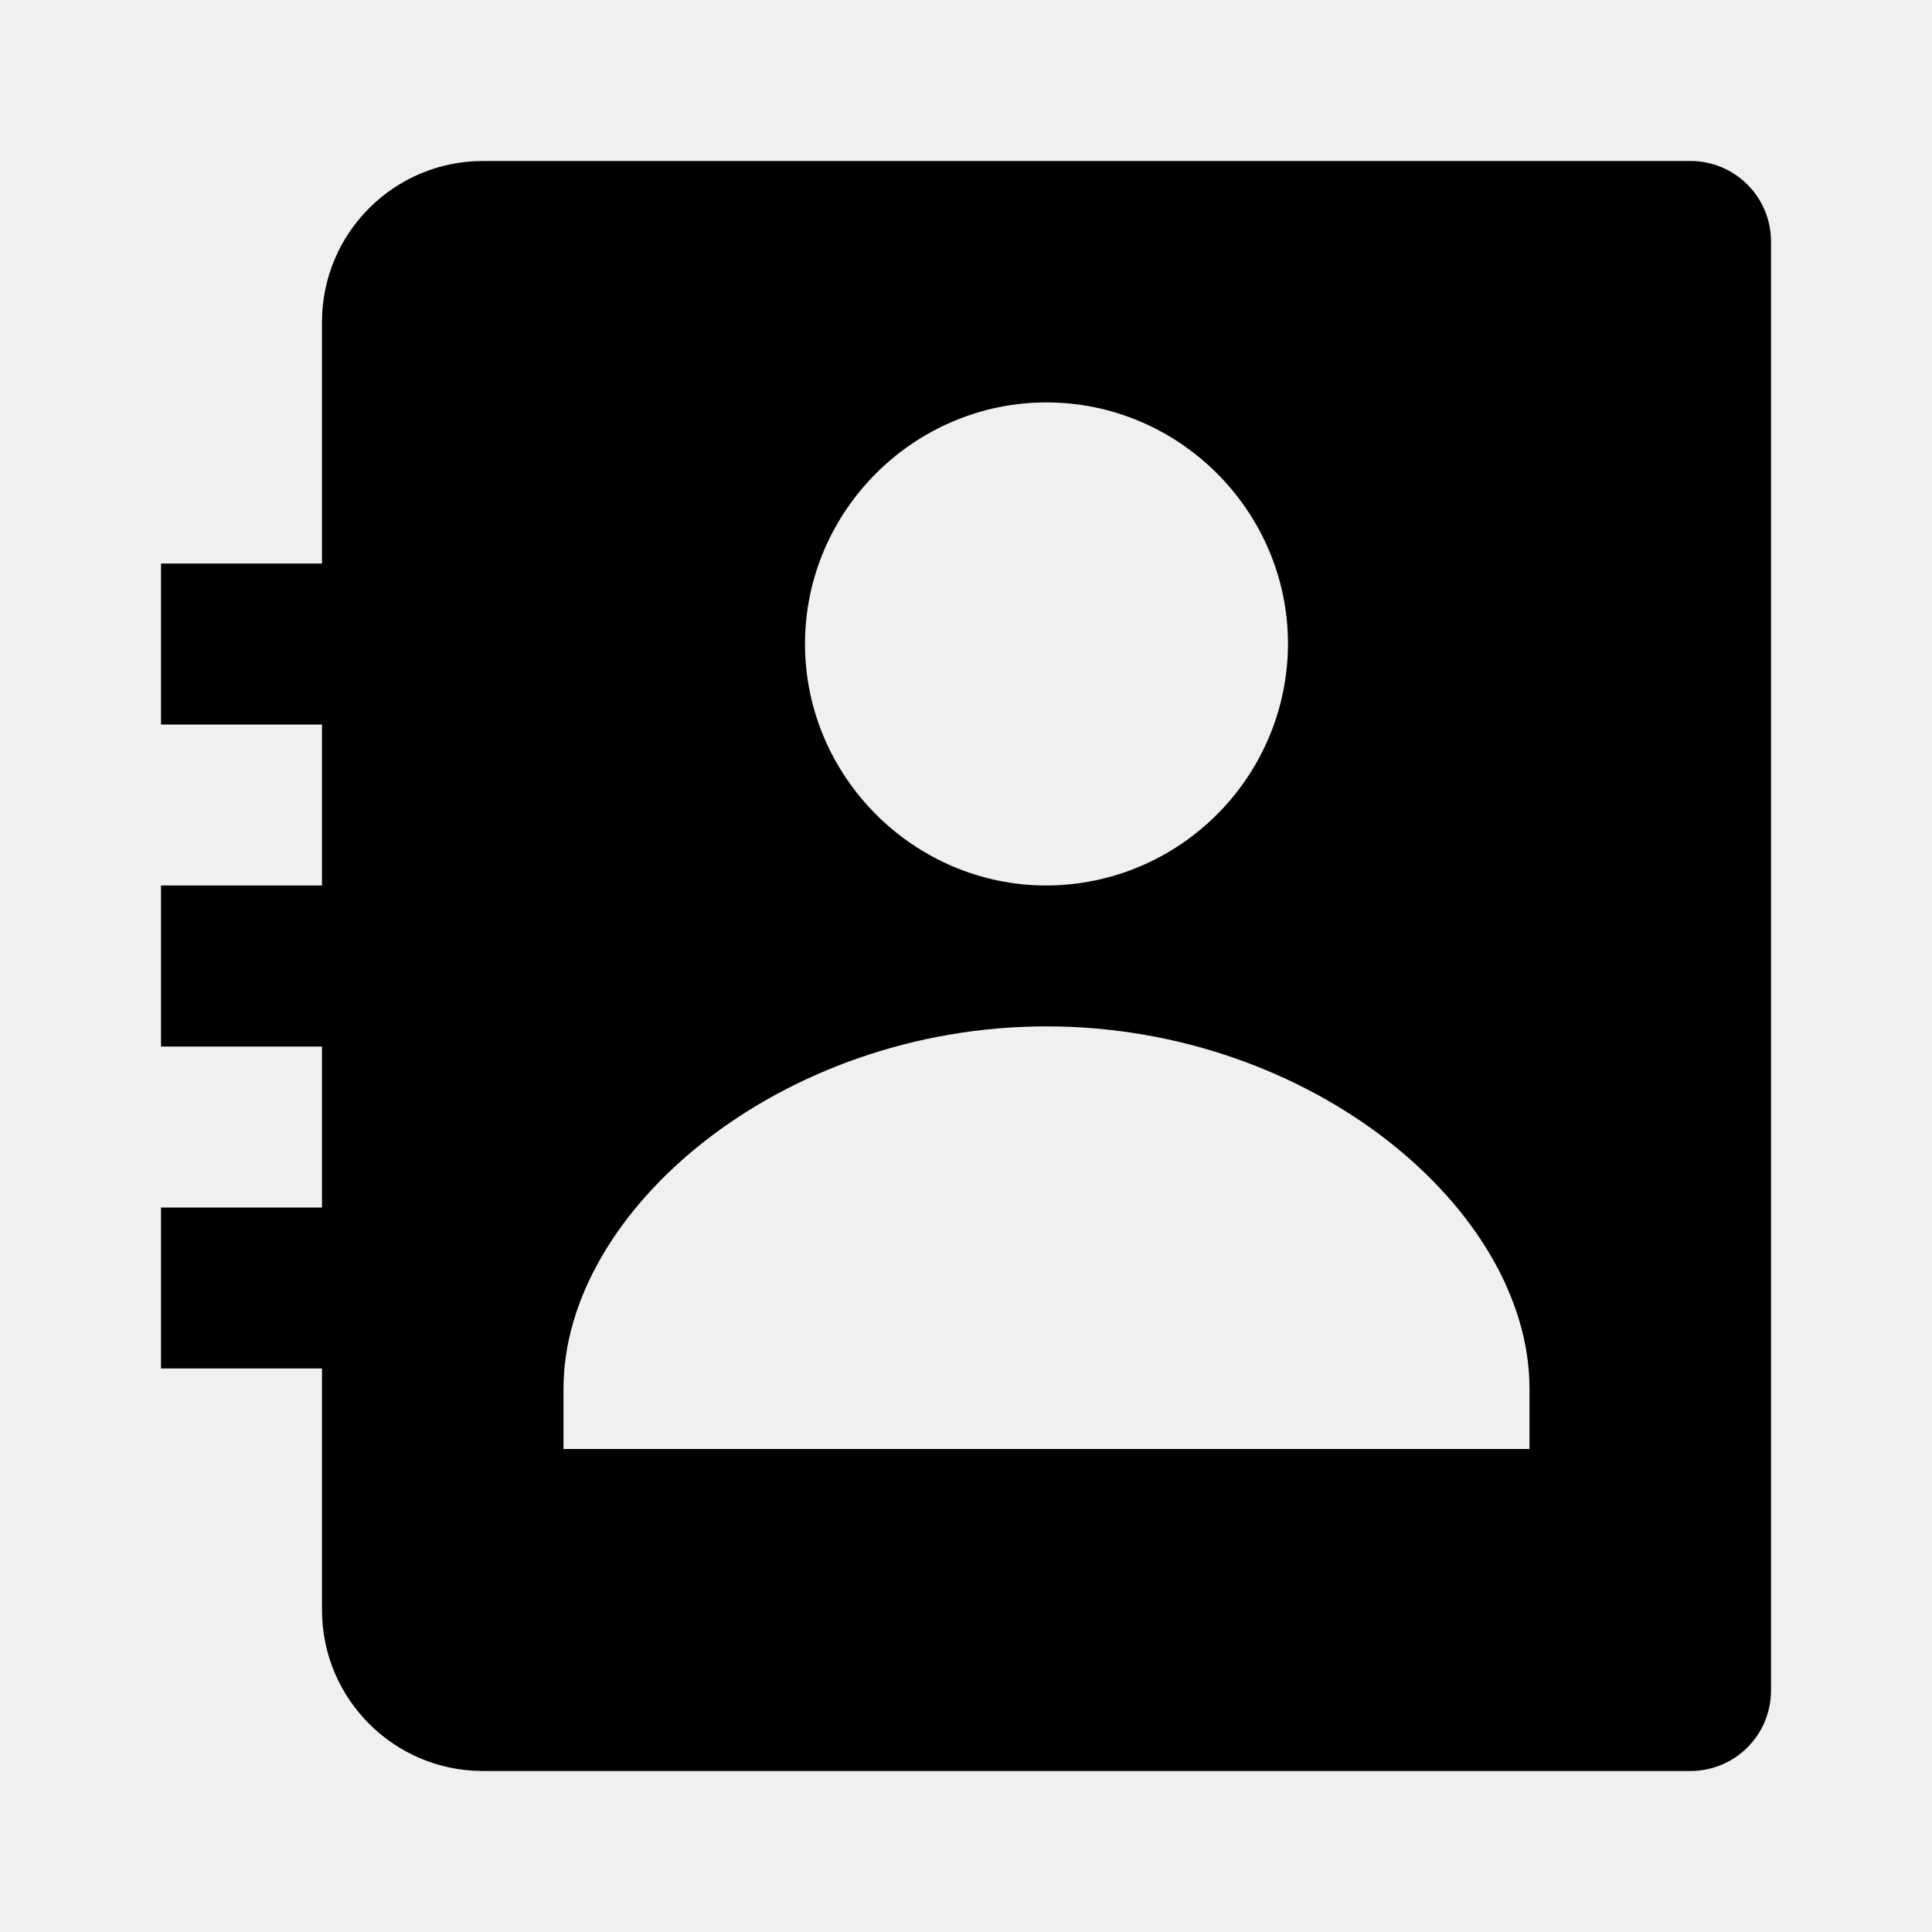
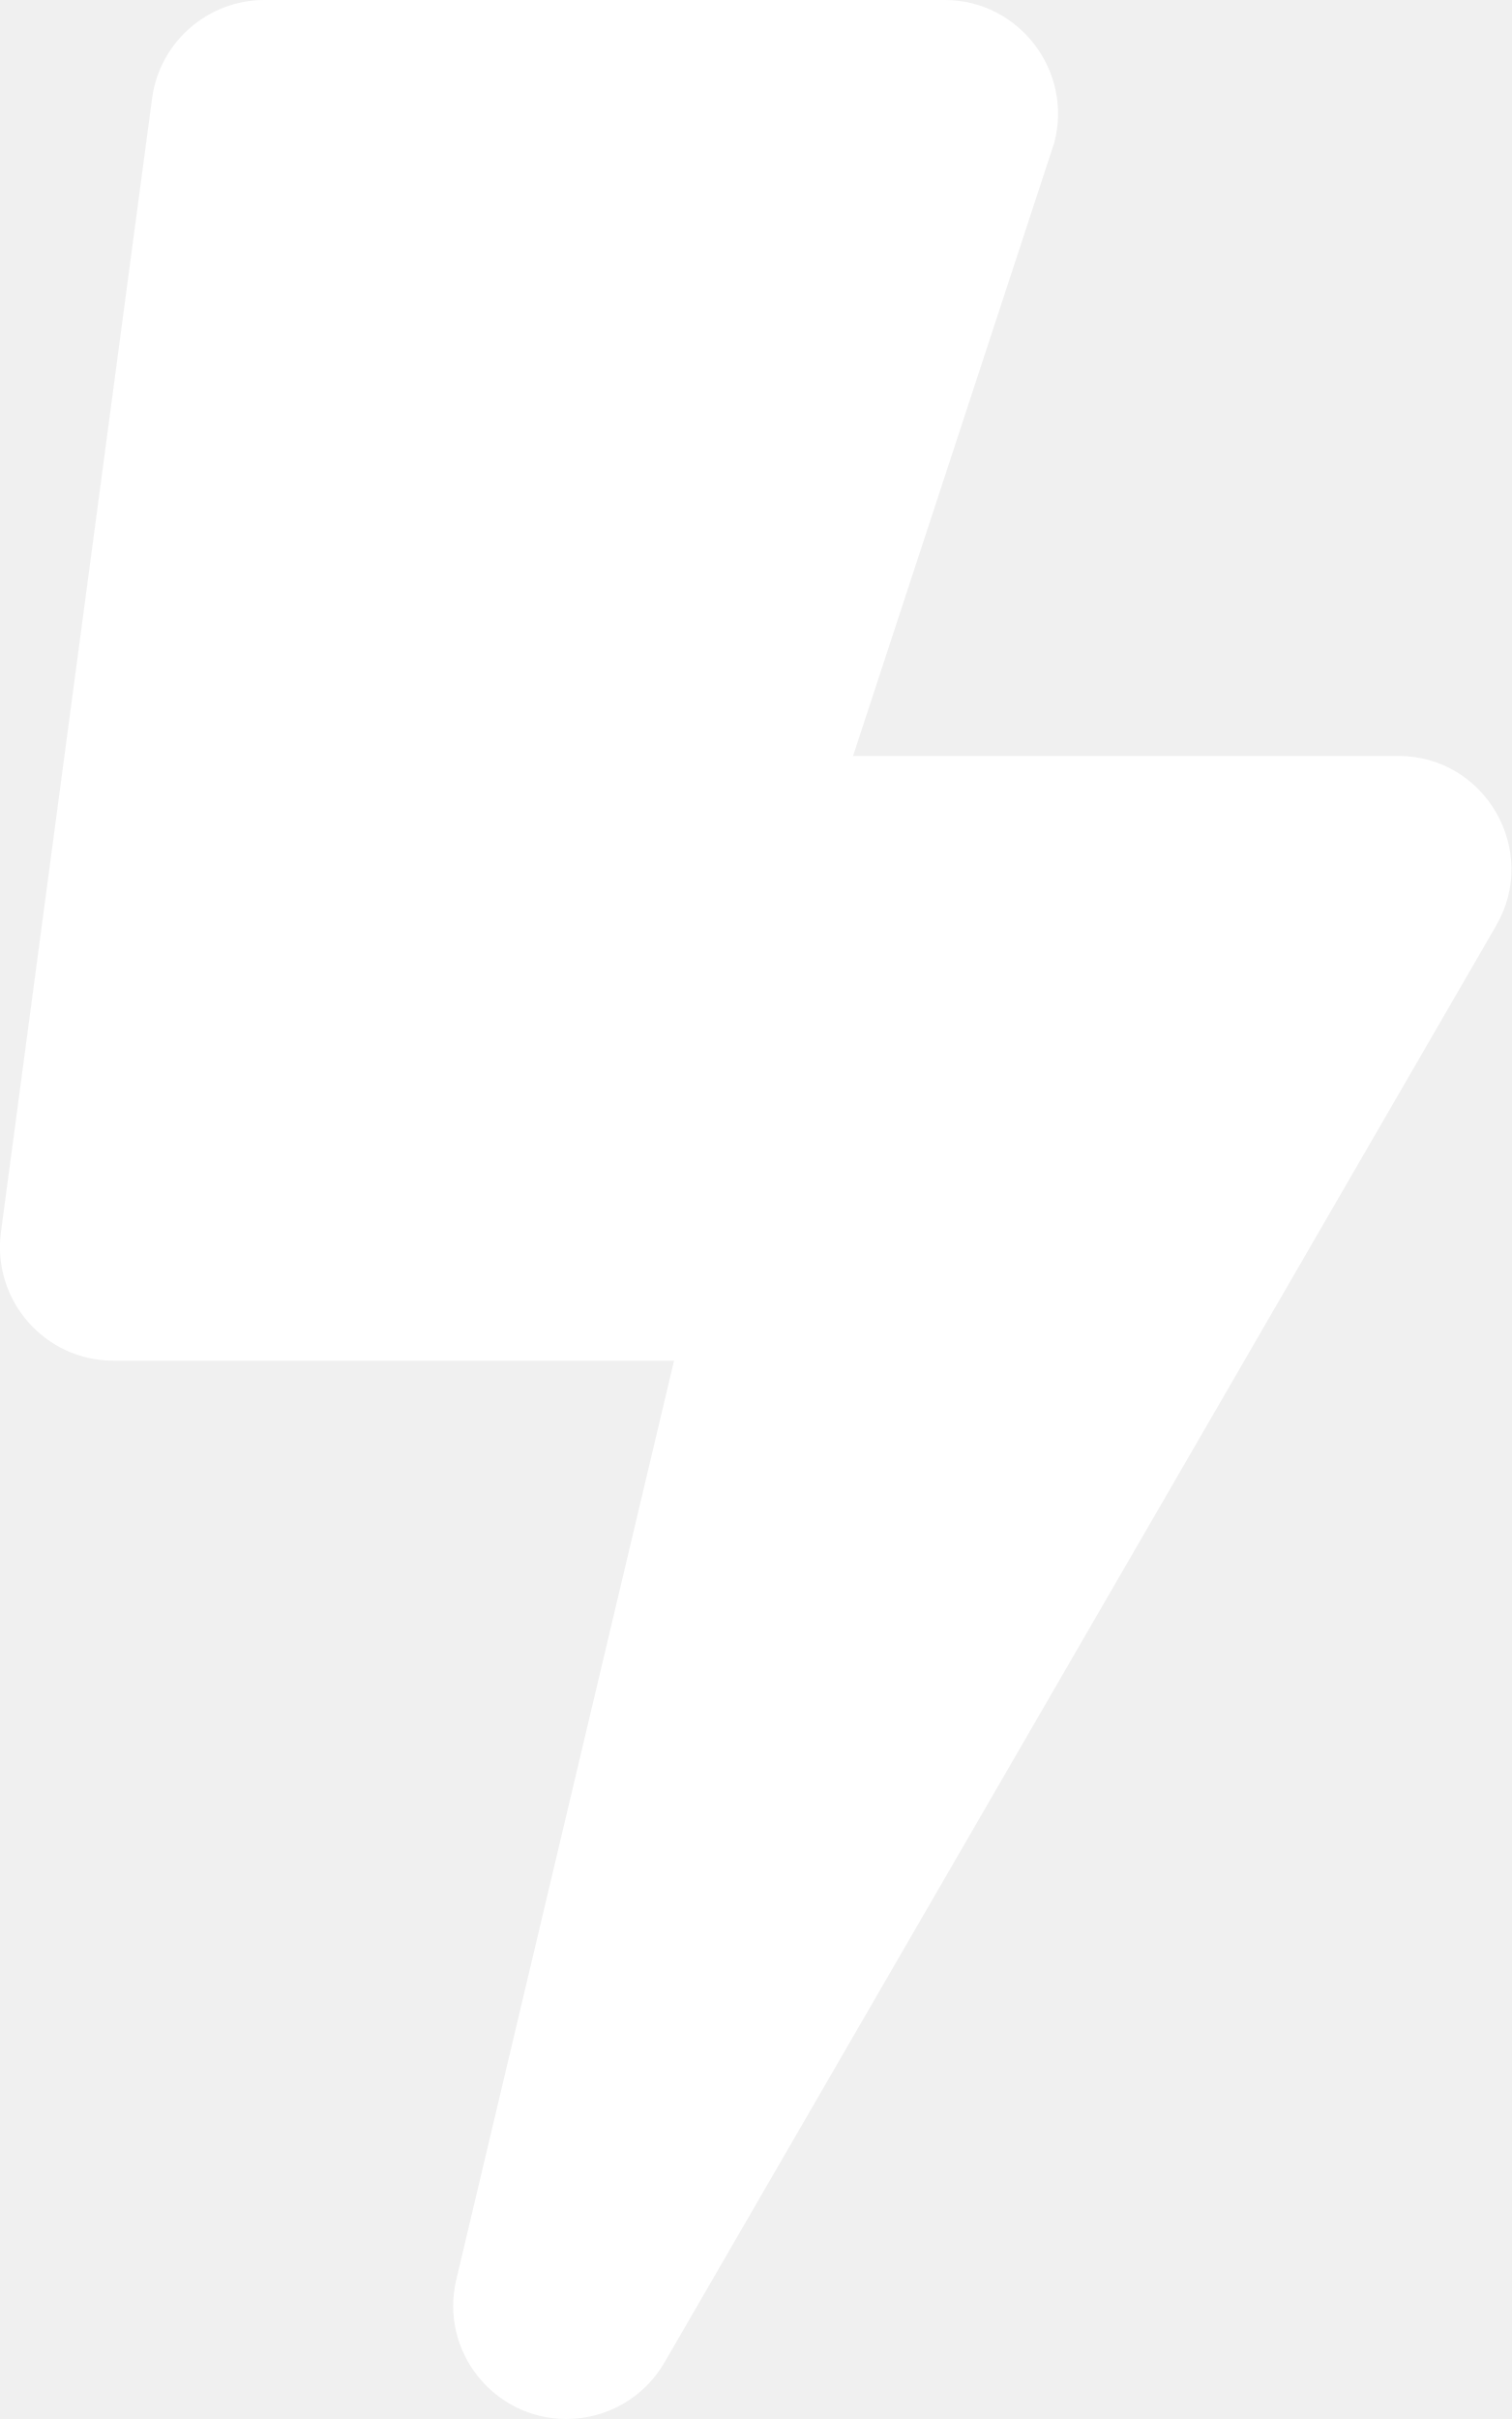
- <svg xmlns="http://www.w3.org/2000/svg" width="24" height="24" viewBox="0 0 24 24">
-   <path d="M21 2H6a2 2 0 0 0-2 2v3H2v2h2v2H2v2h2v2H2v2h2v3a2 2 0 0 0 2 2h15a1 1 0 0 0 1-1V3a1 1 0 0 0-1-1zm-8 2.999c1.648 0 3 1.351 3 3A3.012 3.012 0 0 1 13 11c-1.647 0-3-1.353-3-3.001 0-1.649 1.353-3 3-3zM19 18H7v-.75c0-2.219 2.705-4.5 6-4.5s6 2.281 6 4.5V18z" />
+ <svg xmlns="http://www.w3.org/2000/svg" aria-hidden="true" focusable="false" data-prefix="fas" data-icon="bolt" class="svg-inline--fa fa-bolt fa-w-10" role="img" viewBox="0 0 320 512">
+   <path fill="#ffffff" d="M296 160H180.6l42.6-129.8C227.2 15 215.7 0 200 0H56C44 0 33.8 8.9 32.2 20.8l-32 240C-1.7 275.2 9.5 288 24 288h118.7L96.6 482.5c-3.6 15.2 8 29.5 23.3 29.5 8.4 0 16.4-4.4 20.8-12l176-304c9.3-15.9-2.2-36-20.7-36z" />
</svg>
